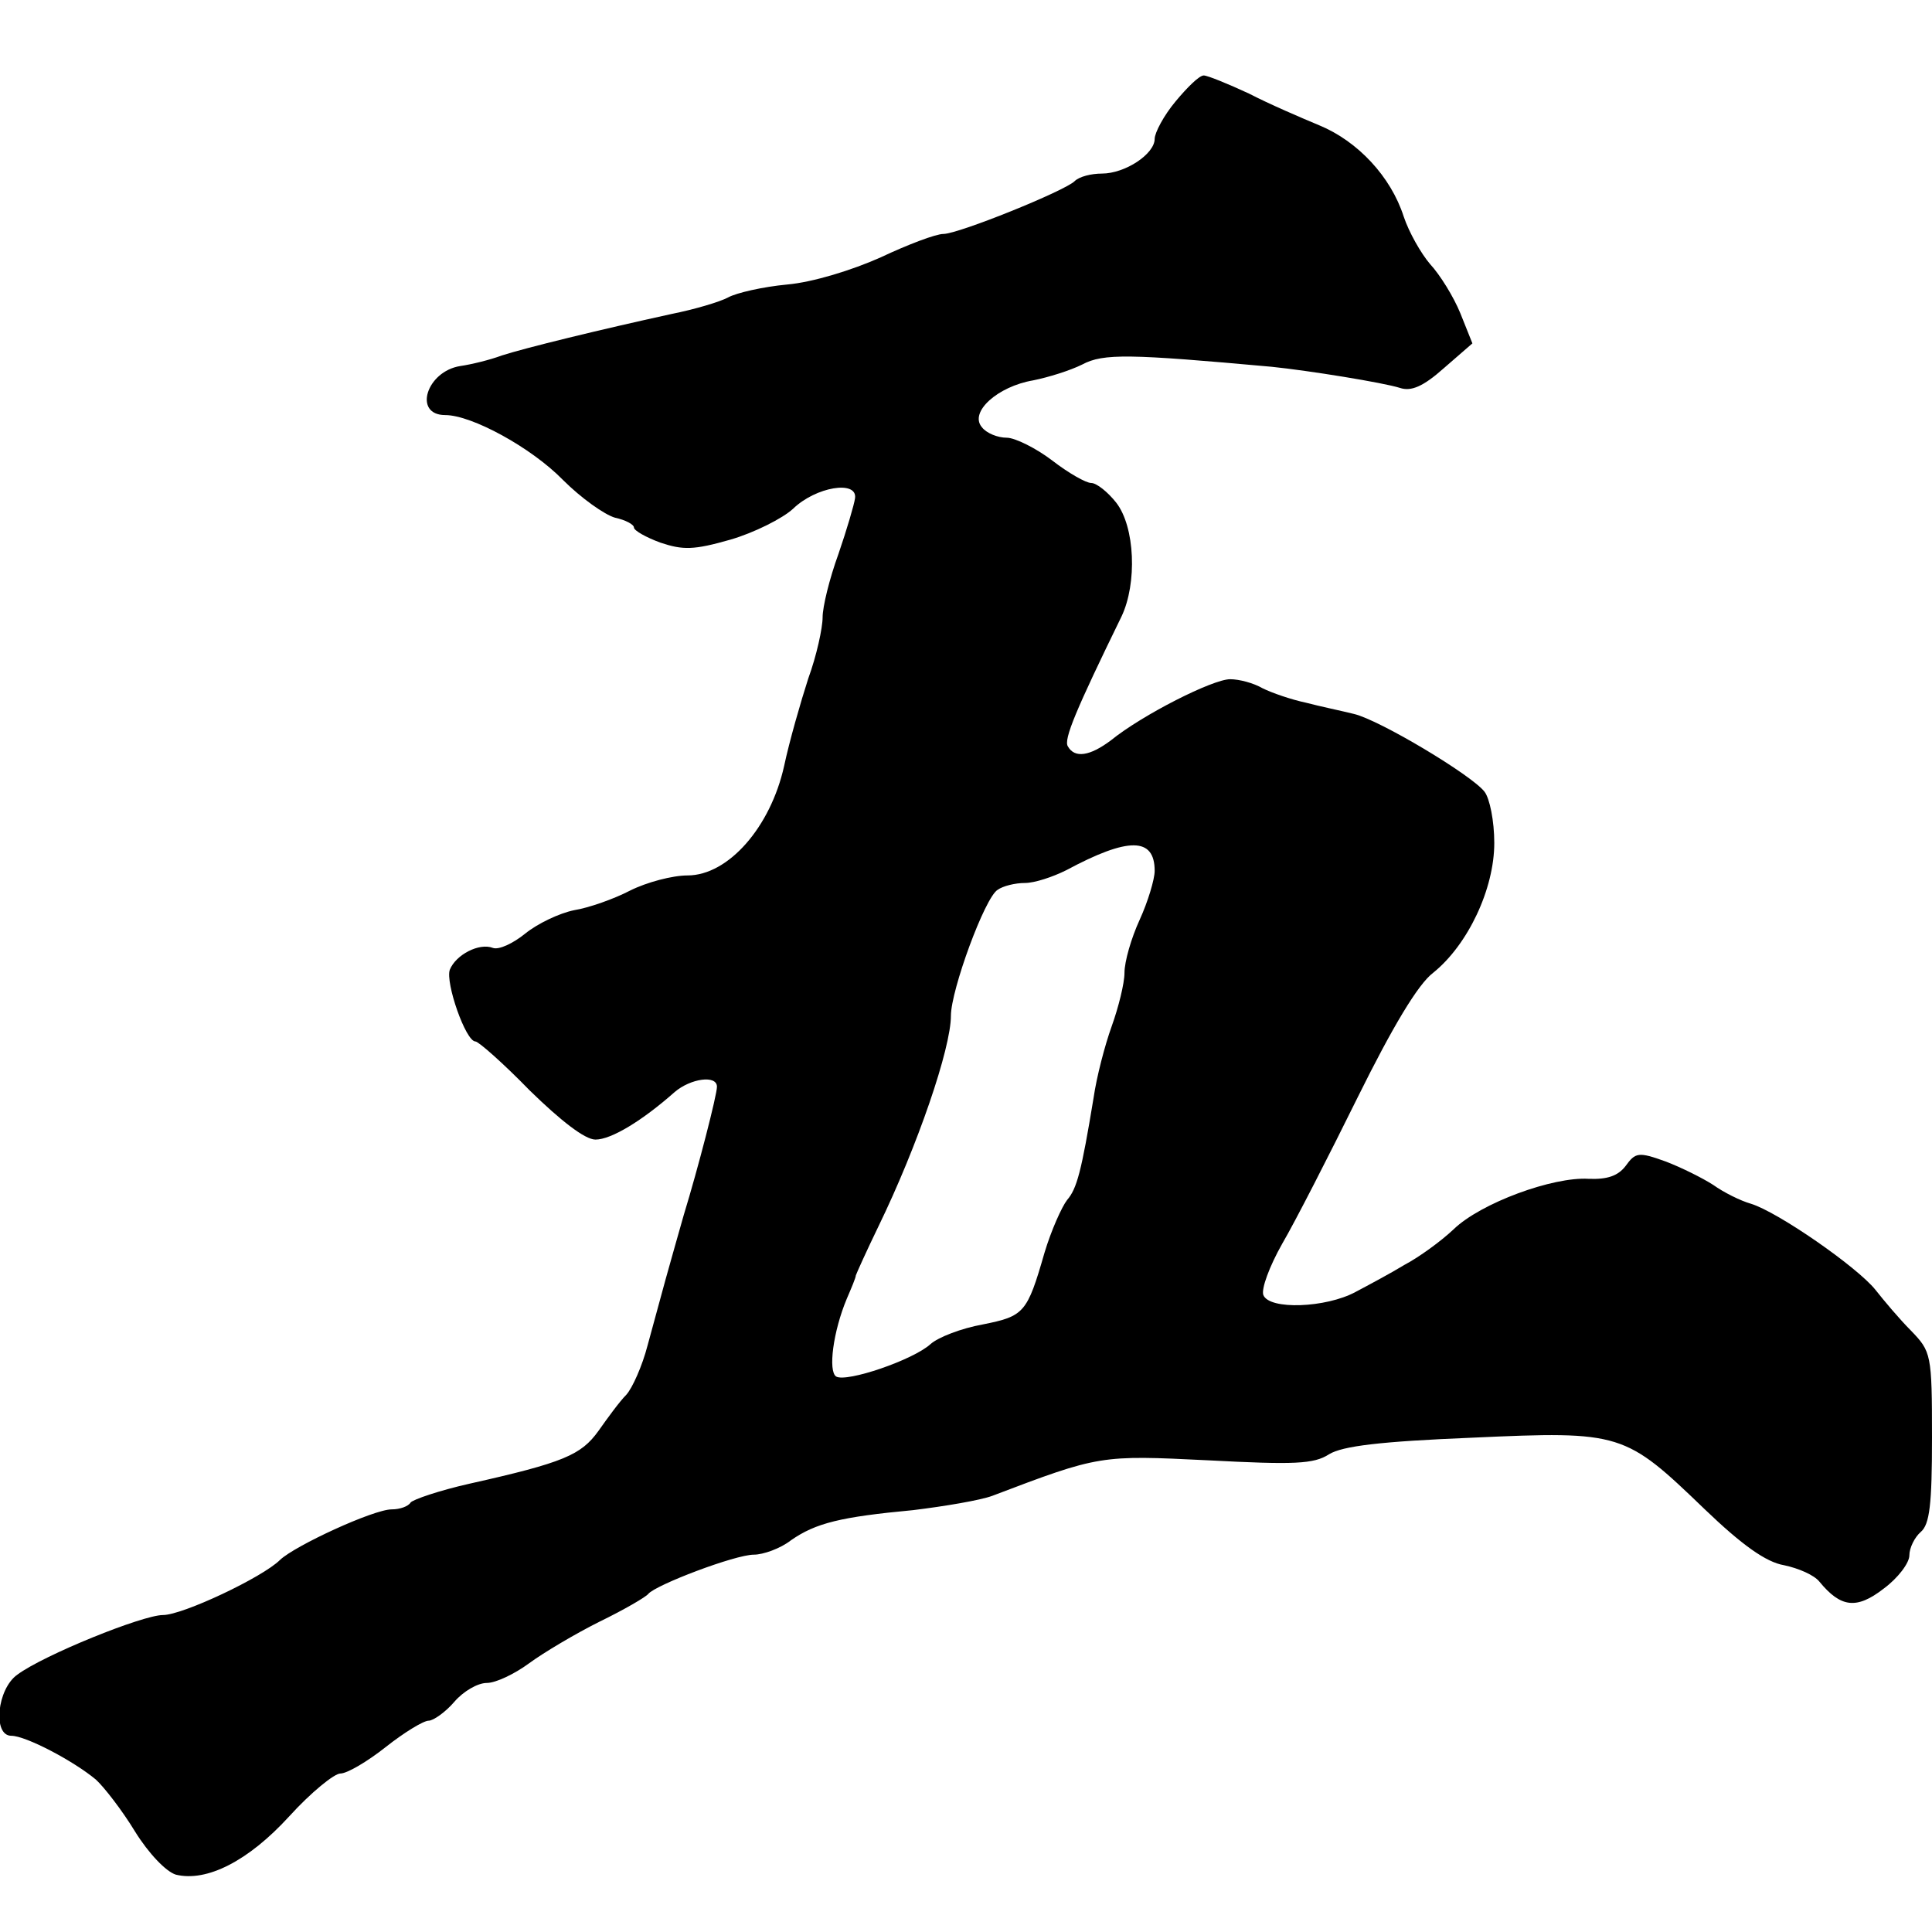
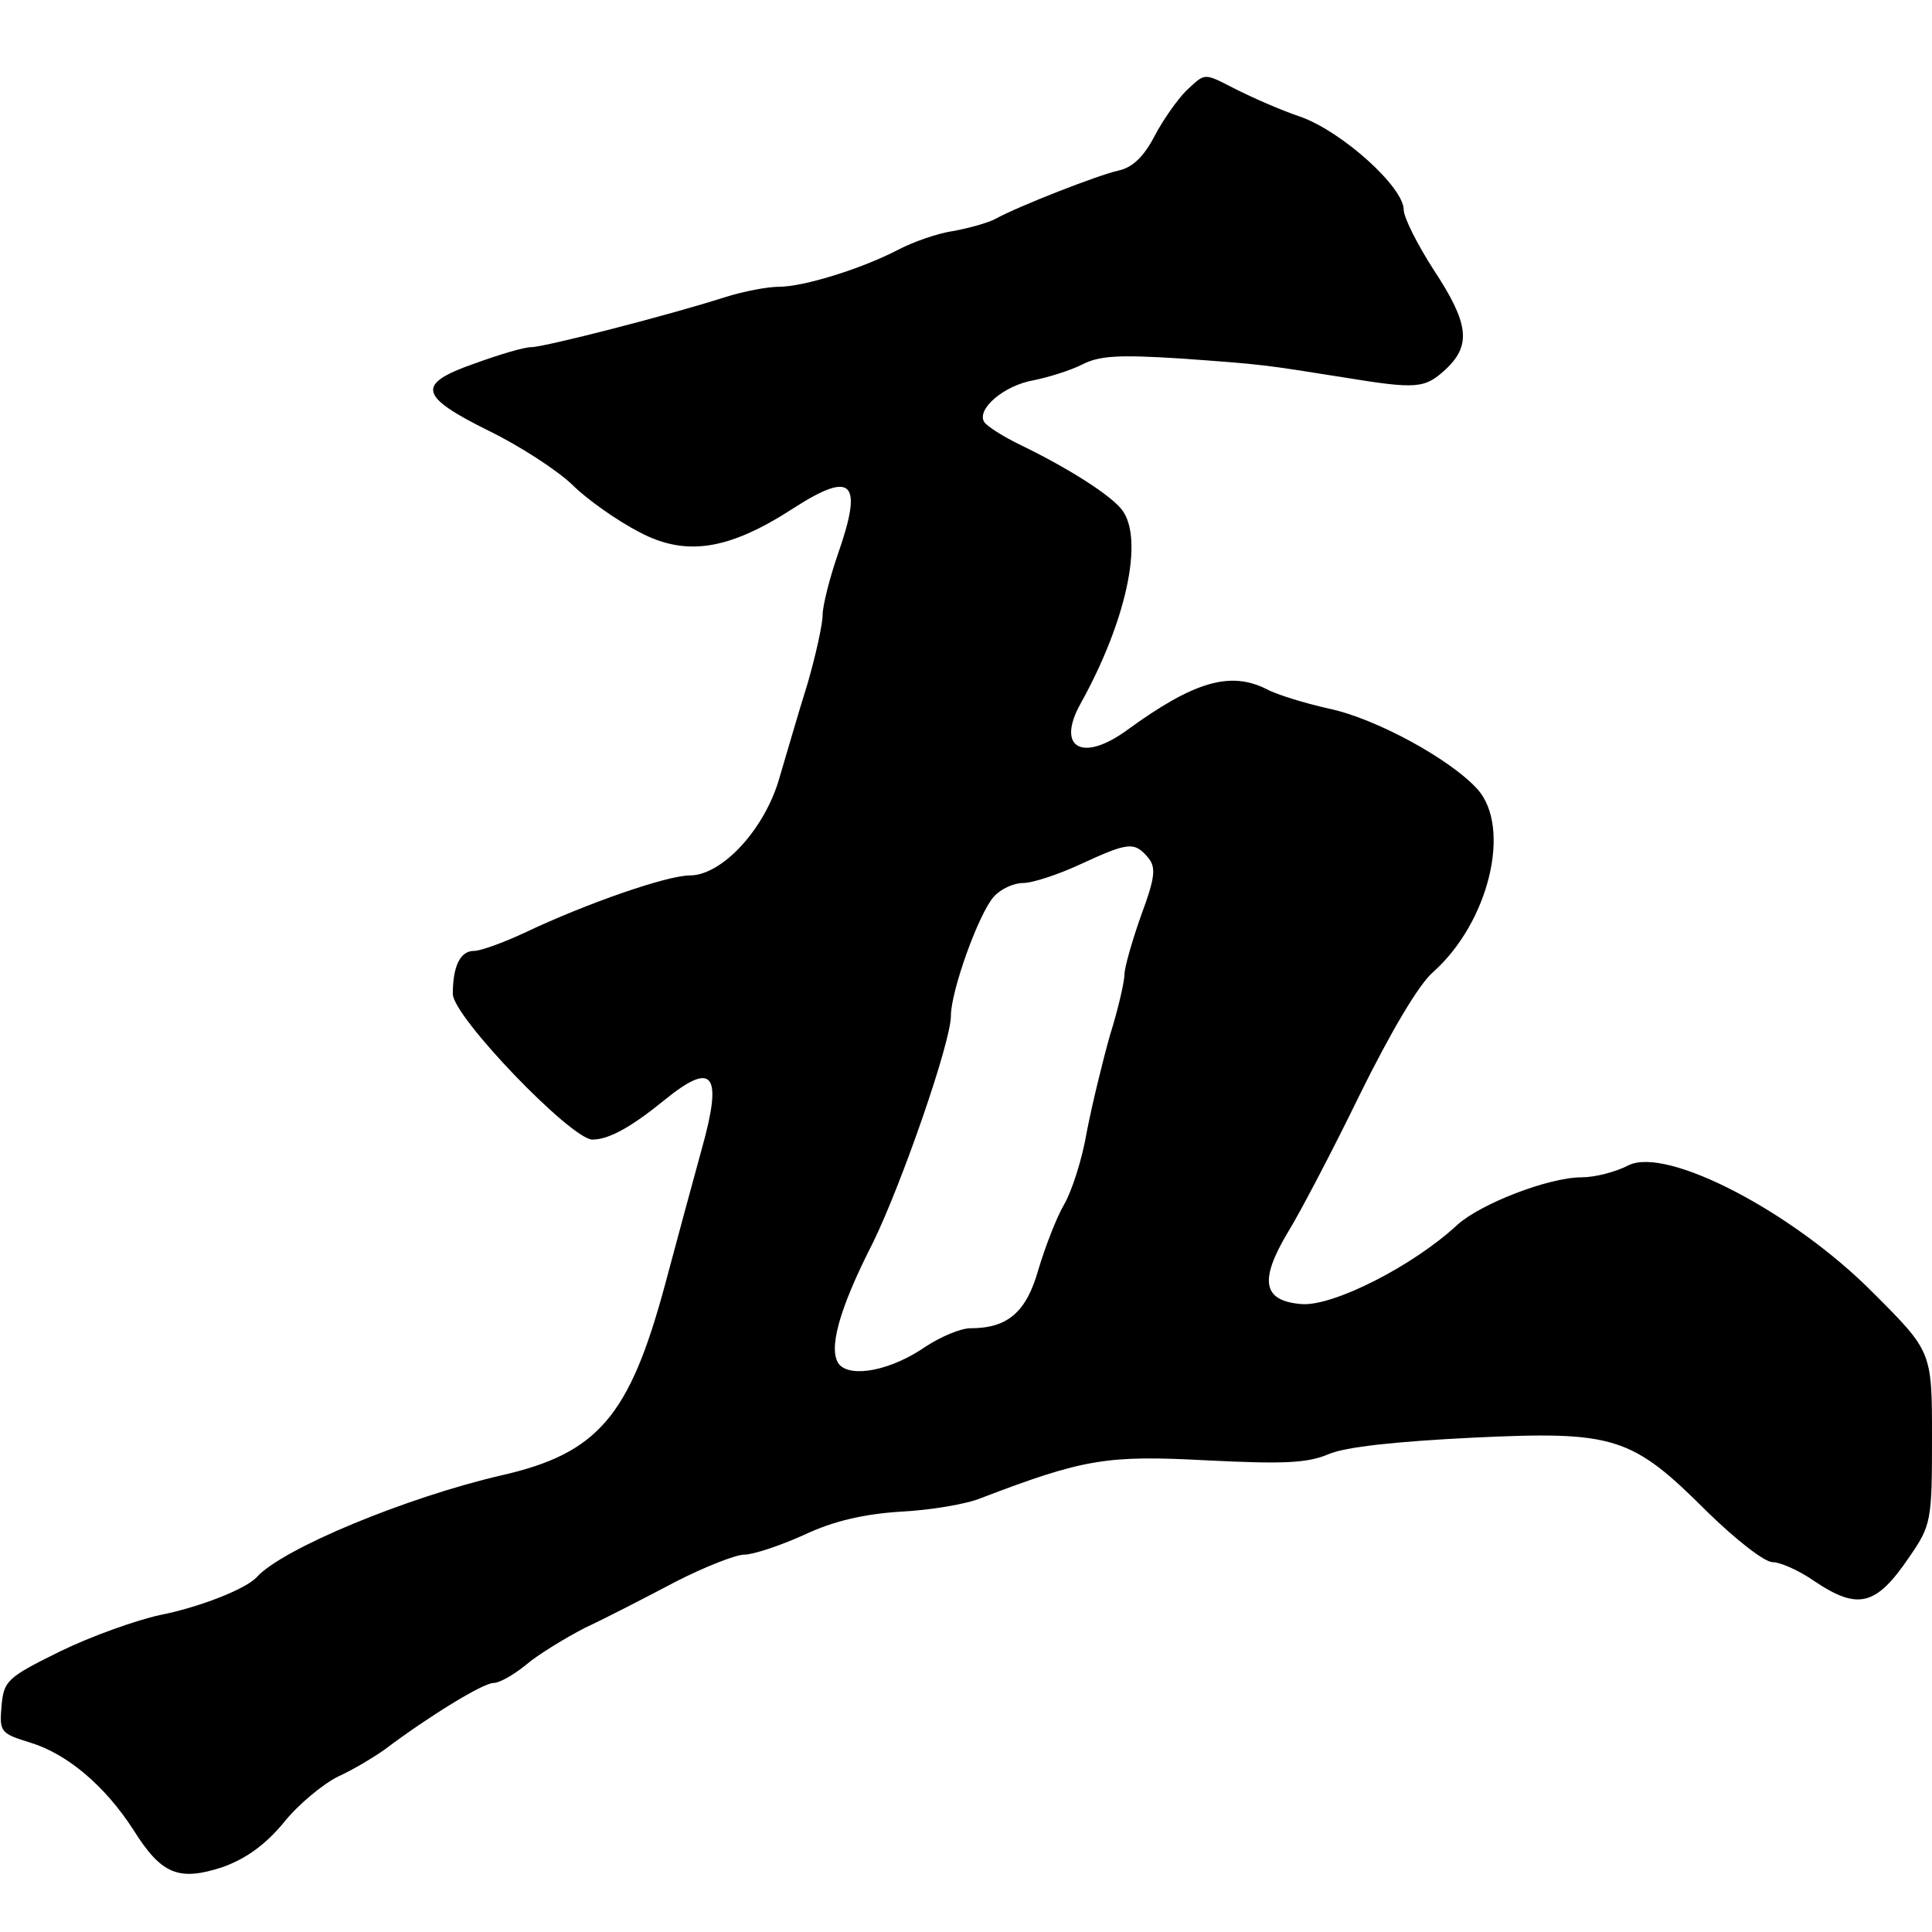
<svg xmlns="http://www.w3.org/2000/svg" version="1.0" width="256pt" height="256pt" viewBox="0 0 256 256" preserveAspectRatio="xMidYMid meet">
  <g transform="translate(0,256) scale(0.1,-0.1)" fill="#000000" stroke="none">
-     <path d="M1558 2426 c-16 -19 -28 -42 -28 -50 0 -20 -39 -46 -70 -46 -14 0 -30 -4 -36 -10 -13 -13 -154 -70 -174 -70 -10 0 -47 -14 -83 -31 -38 -17 -90 -33 -124 -36 -32 -3 -67 -11 -78 -17 -11 -6 -45 -16 -75 -22 -96 -21 -194 -45 -225 -55 -16 -6 -41 -12 -55 -14 -45 -7 -63 -65 -20 -65 35 0 114 -43 156 -86 24 -24 55 -46 69 -50 14 -3 25 -9 25 -13 0 -4 16 -13 35 -20 30 -10 44 -10 93 4 31 9 69 28 83 41 30 29 85 38 82 14 -1 -8 -11 -42 -22 -74 -12 -33 -21 -70 -21 -84 0 -14 -8 -51 -19 -81 -10 -31 -25 -83 -32 -116 -18 -81 -74 -145 -128 -145 -20 0 -54 -9 -76 -20 -21 -11 -55 -23 -74 -26 -20 -4 -49 -18 -65 -31 -16 -13 -35 -22 -43 -19 -18 7 -49 -9 -57 -29 -6 -17 21 -95 34 -95 4 0 37 -29 72 -65 41 -40 73 -65 87 -65 21 0 62 25 105 63 21 18 56 23 56 7 0 -11 -25 -108 -44 -170 -7 -25 -18 -63 -24 -85 -6 -22 -17 -62 -24 -88 -7 -27 -20 -56 -28 -65 -9 -9 -25 -31 -37 -48 -23 -32 -46 -42 -171 -70 -40 -9 -75 -21 -78 -25 -3 -5 -14 -9 -25 -9 -24 0 -128 -48 -148 -67 -23 -23 -129 -73 -155 -73 -27 0 -158 -53 -193 -79 -27 -19 -33 -81 -8 -81 19 0 82 -33 112 -58 11 -10 35 -41 52 -69 18 -29 41 -53 54 -57 41 -10 96 18 150 77 29 32 60 57 68 57 9 0 36 16 60 35 24 19 50 35 57 35 6 0 22 11 34 25 12 14 31 25 43 25 12 0 37 12 56 26 19 14 61 39 93 55 33 16 62 33 65 37 10 12 115 52 140 52 12 0 35 8 49 19 33 23 66 31 162 40 41 5 89 13 105 19 142 54 143 54 286 47 114 -6 140 -5 160 8 18 11 68 17 190 22 198 9 202 7 308 -95 49 -47 81 -70 105 -74 19 -4 40 -13 47 -22 28 -34 49 -37 85 -9 19 14 34 34 34 44 0 10 7 24 15 31 12 10 15 37 15 125 0 111 -1 114 -28 142 -15 15 -36 40 -47 54 -24 30 -129 103 -165 114 -14 4 -36 15 -50 25 -14 9 -42 23 -63 31 -36 13 -40 12 -53 -6 -10 -13 -24 -18 -49 -17 -47 3 -143 -32 -179 -67 -17 -16 -46 -37 -65 -47 -18 -11 -48 -27 -65 -36 -39 -21 -114 -24 -122 -4 -3 8 8 38 25 68 17 29 62 117 100 194 46 93 80 150 100 165 46 37 81 111 81 172 0 29 -6 59 -13 68 -17 22 -139 95 -173 103 -16 4 -45 10 -64 15 -19 4 -45 13 -57 19 -12 7 -31 12 -43 12 -23 0 -116 -47 -158 -81 -28 -21 -48 -24 -57 -8 -6 9 11 49 71 172 21 44 18 119 -7 151 -11 14 -26 26 -33 26 -7 0 -30 13 -52 30 -21 16 -49 30 -60 30 -12 0 -27 6 -33 14 -17 20 21 54 68 62 20 4 49 13 65 21 28 15 63 14 251 -3 49 -5 148 -21 170 -28 15 -5 31 2 58 26 l38 33 -16 40 c-9 22 -27 51 -40 65 -12 14 -28 42 -35 63 -17 53 -61 100 -112 121 -24 10 -66 28 -93 42 -28 13 -55 24 -60 24 -6 0 -22 -16 -37 -34z m-28 -1020 c0 -11 -9 -41 -20 -65 -11 -24 -20 -55 -20 -70 0 -14 -8 -46 -17 -71 -9 -25 -20 -67 -24 -95 -16 -97 -22 -120 -35 -135 -7 -9 -21 -40 -30 -70 -23 -80 -27 -84 -82 -95 -28 -5 -59 -17 -69 -26 -23 -21 -111 -51 -125 -43 -11 7 -4 60 14 103 6 14 12 28 12 31 1 3 14 32 30 65 52 107 96 236 96 279 0 34 45 157 62 167 7 5 23 9 36 9 13 0 37 8 55 17 82 44 117 44 117 -1z" />
+     <path d="M1572 2440 c-12 -12 -31 -39 -42 -60 -14 -27 -29 -42 -48 -46 -27 -6 -132 -47 -163 -64 -9 -5 -34 -12 -55 -16 -22 -3 -55 -15 -74 -25 -48 -25 -125 -49 -158 -49 -15 0 -47 -6 -72 -14 -75 -24 -239 -66 -256 -66 -10 0 -43 -10 -76 -22 -77 -27 -73 -43 20 -89 41 -20 90 -52 110 -71 20 -20 60 -48 89 -63 62 -33 119 -24 205 32 78 50 92 35 58 -62 -11 -32 -20 -68 -20 -80 0 -12 -9 -53 -20 -91 -12 -38 -28 -94 -37 -124 -19 -68 -76 -130 -119 -130 -30 0 -137 -37 -219 -76 -28 -13 -58 -24 -67 -24 -18 0 -28 -20 -28 -57 0 -30 157 -193 185 -193 22 0 52 17 95 52 65 53 78 36 50 -64 -11 -40 -33 -121 -49 -181 -47 -174 -89 -223 -217 -252 -125 -29 -290 -97 -324 -135 -15 -16 -77 -40 -128 -50 -32 -7 -91 -28 -132 -48 -71 -35 -75 -39 -78 -73 -3 -34 -1 -36 38 -48 49 -15 99 -57 137 -116 37 -59 60 -68 118 -49 31 11 57 30 81 59 19 24 52 51 72 61 20 9 48 26 62 36 57 43 130 88 144 88 8 0 27 11 43 24 15 13 51 35 78 49 28 13 82 41 120 61 39 20 80 36 91 36 12 0 48 12 79 26 40 19 81 28 129 31 39 2 87 10 106 18 136 52 167 57 298 50 101 -5 134 -4 162 8 23 10 91 17 191 22 189 9 211 2 312 -99 37 -36 75 -66 86 -66 10 0 35 -11 55 -25 58 -39 82 -33 126 32 29 42 30 48 30 158 0 114 0 114 -78 192 -106 107 -273 194 -324 169 -17 -9 -45 -16 -62 -16 -44 0 -134 -35 -165 -63 -58 -54 -164 -108 -206 -105 -52 4 -57 31 -18 96 16 26 59 108 95 182 40 81 78 146 97 162 74 66 104 191 59 242 -36 40 -135 94 -197 107 -31 7 -68 18 -83 26 -48 24 -96 10 -184 -54 -60 -44 -95 -24 -62 35 60 108 84 217 55 256 -14 19 -70 55 -134 86 -23 11 -45 25 -49 31 -10 17 26 48 65 55 20 4 49 13 65 21 23 12 50 13 130 8 111 -8 109 -8 216 -25 98 -16 108 -15 136 11 34 32 30 61 -16 131 -22 34 -40 70 -40 80 0 30 -81 103 -136 123 -27 9 -65 26 -85 36 -45 23 -41 23 -67 -1z m-51 -1016 c11 -13 10 -26 -9 -77 -12 -34 -22 -69 -22 -78 0 -9 -8 -45 -19 -80 -10 -35 -24 -93 -31 -129 -6 -36 -20 -79 -30 -96 -10 -17 -25 -56 -34 -86 -16 -57 -41 -78 -90 -78 -13 0 -39 -11 -59 -24 -46 -32 -99 -42 -115 -24 -15 19 -1 72 45 162 38 78 103 265 103 300 0 33 37 136 57 158 9 10 26 18 39 18 12 0 46 11 76 25 63 29 71 30 89 9z" />
  </g>
</svg>
